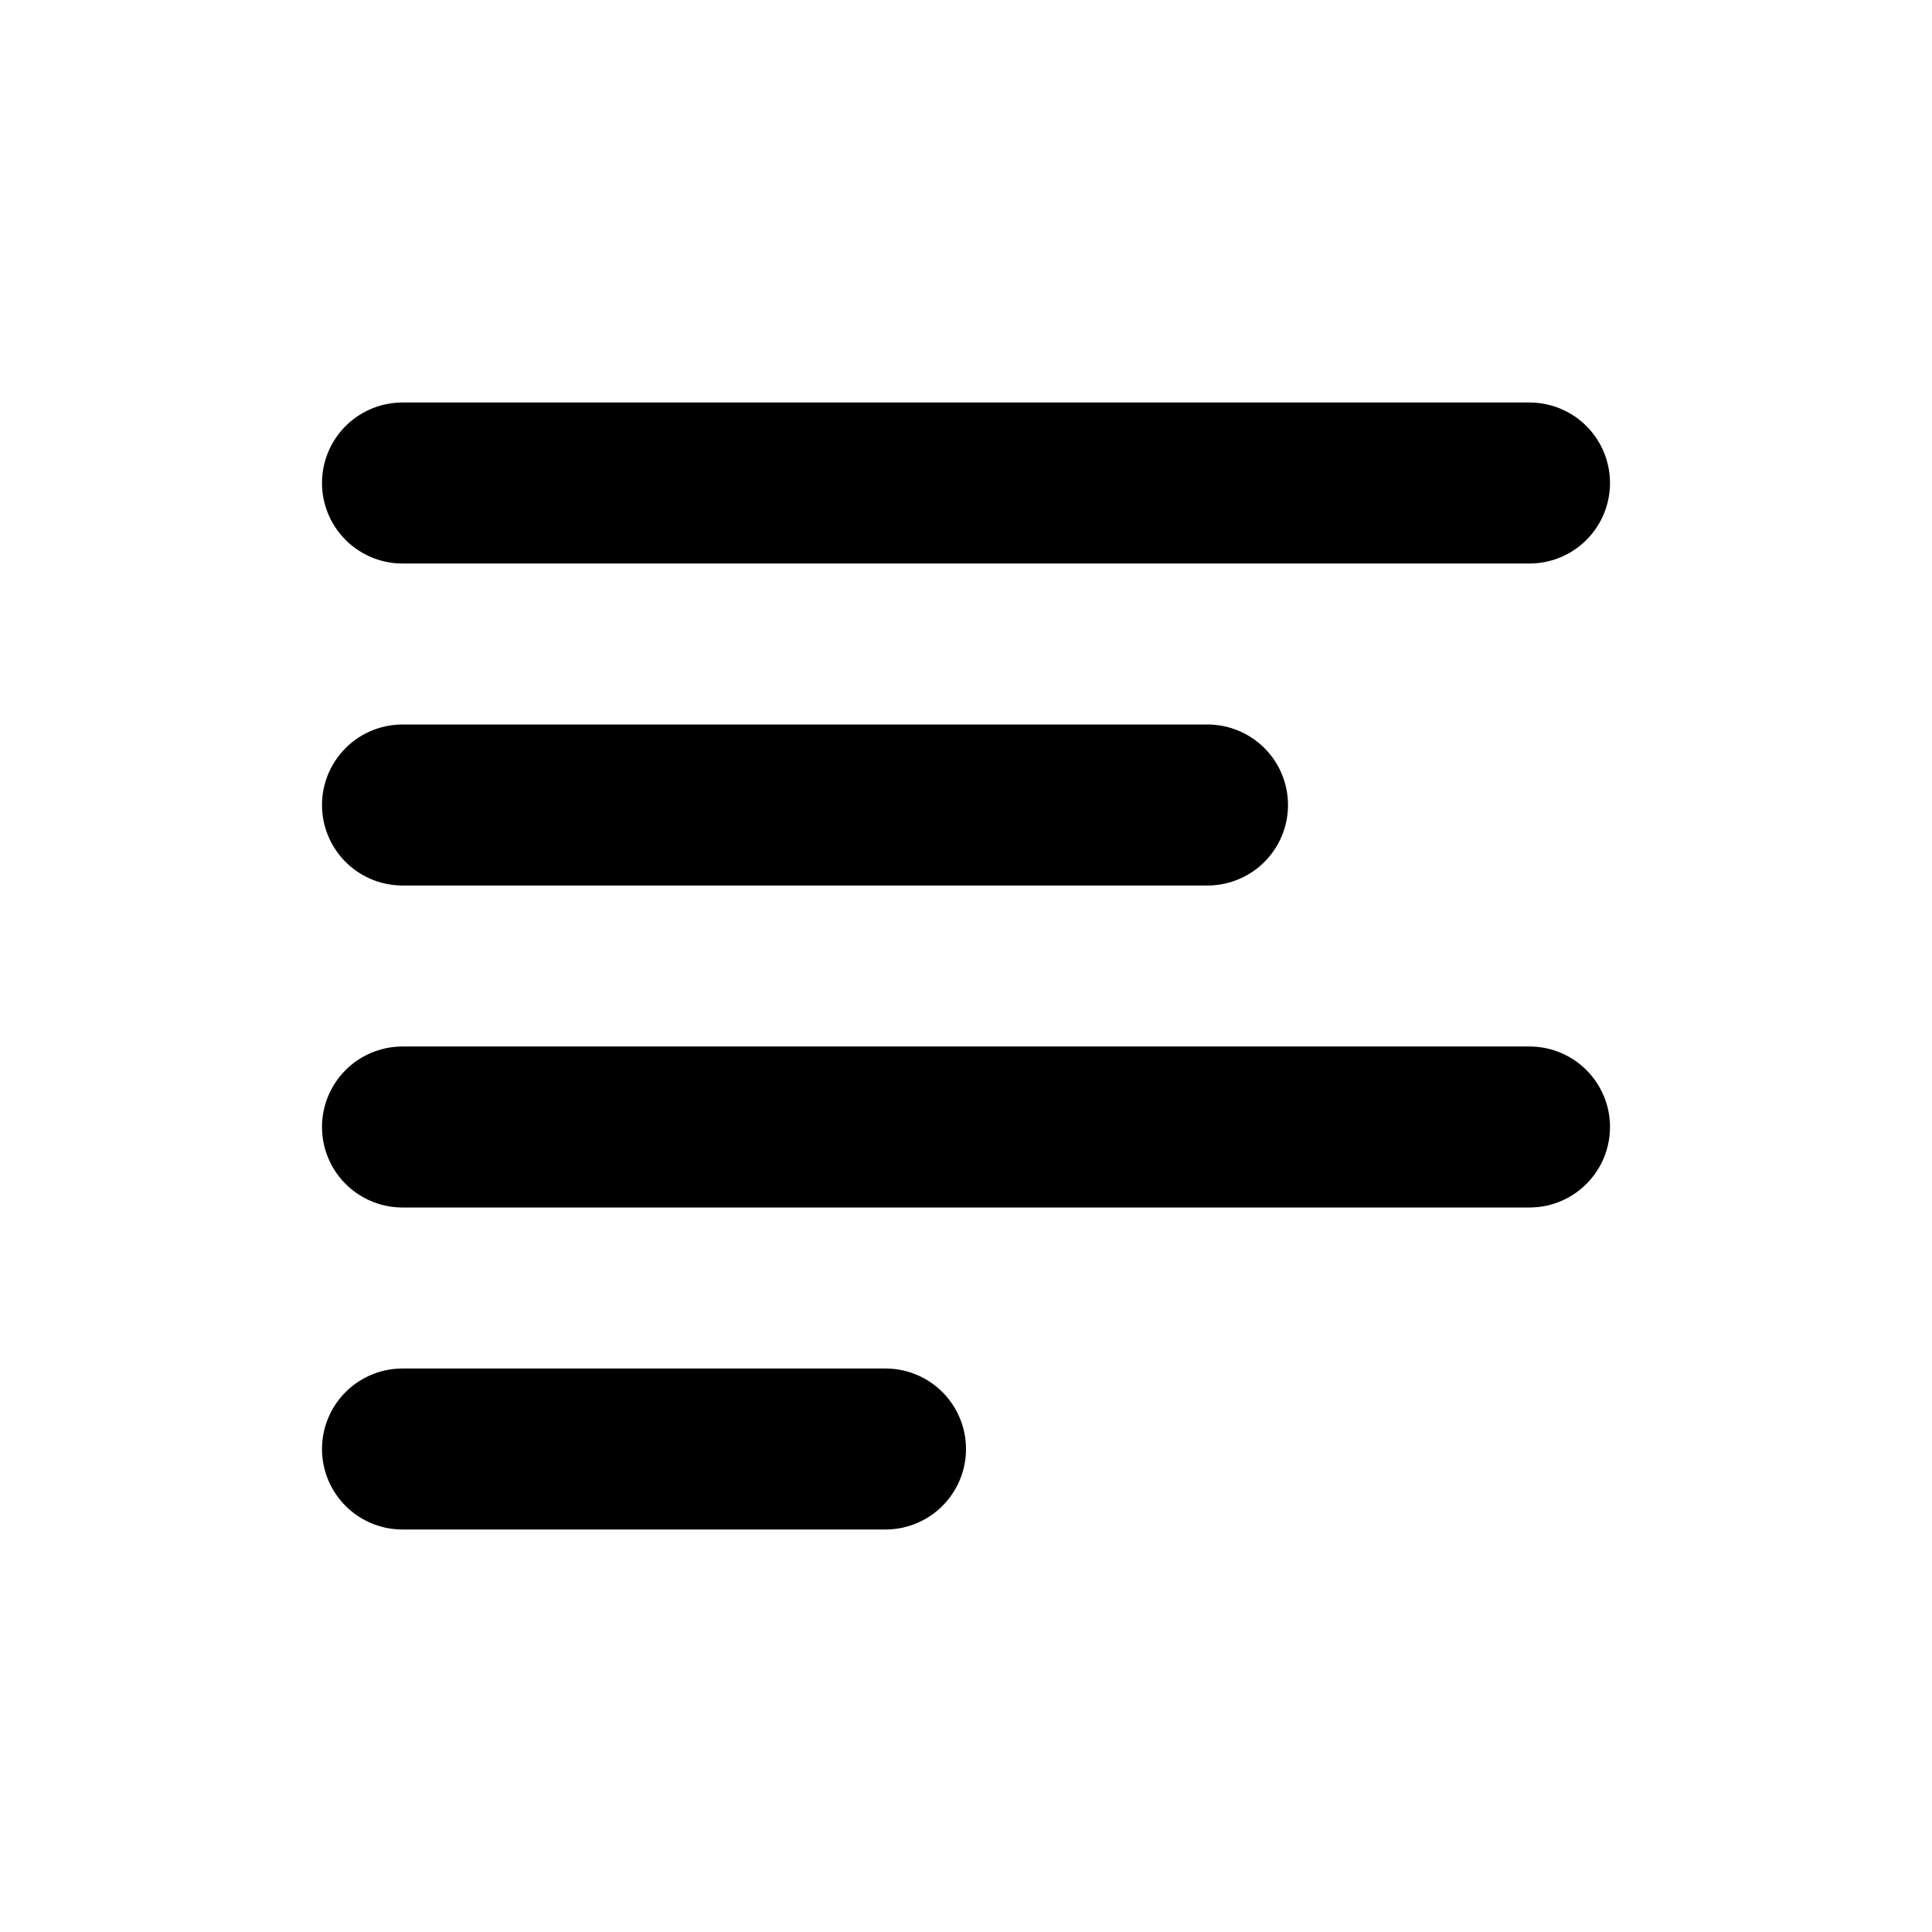
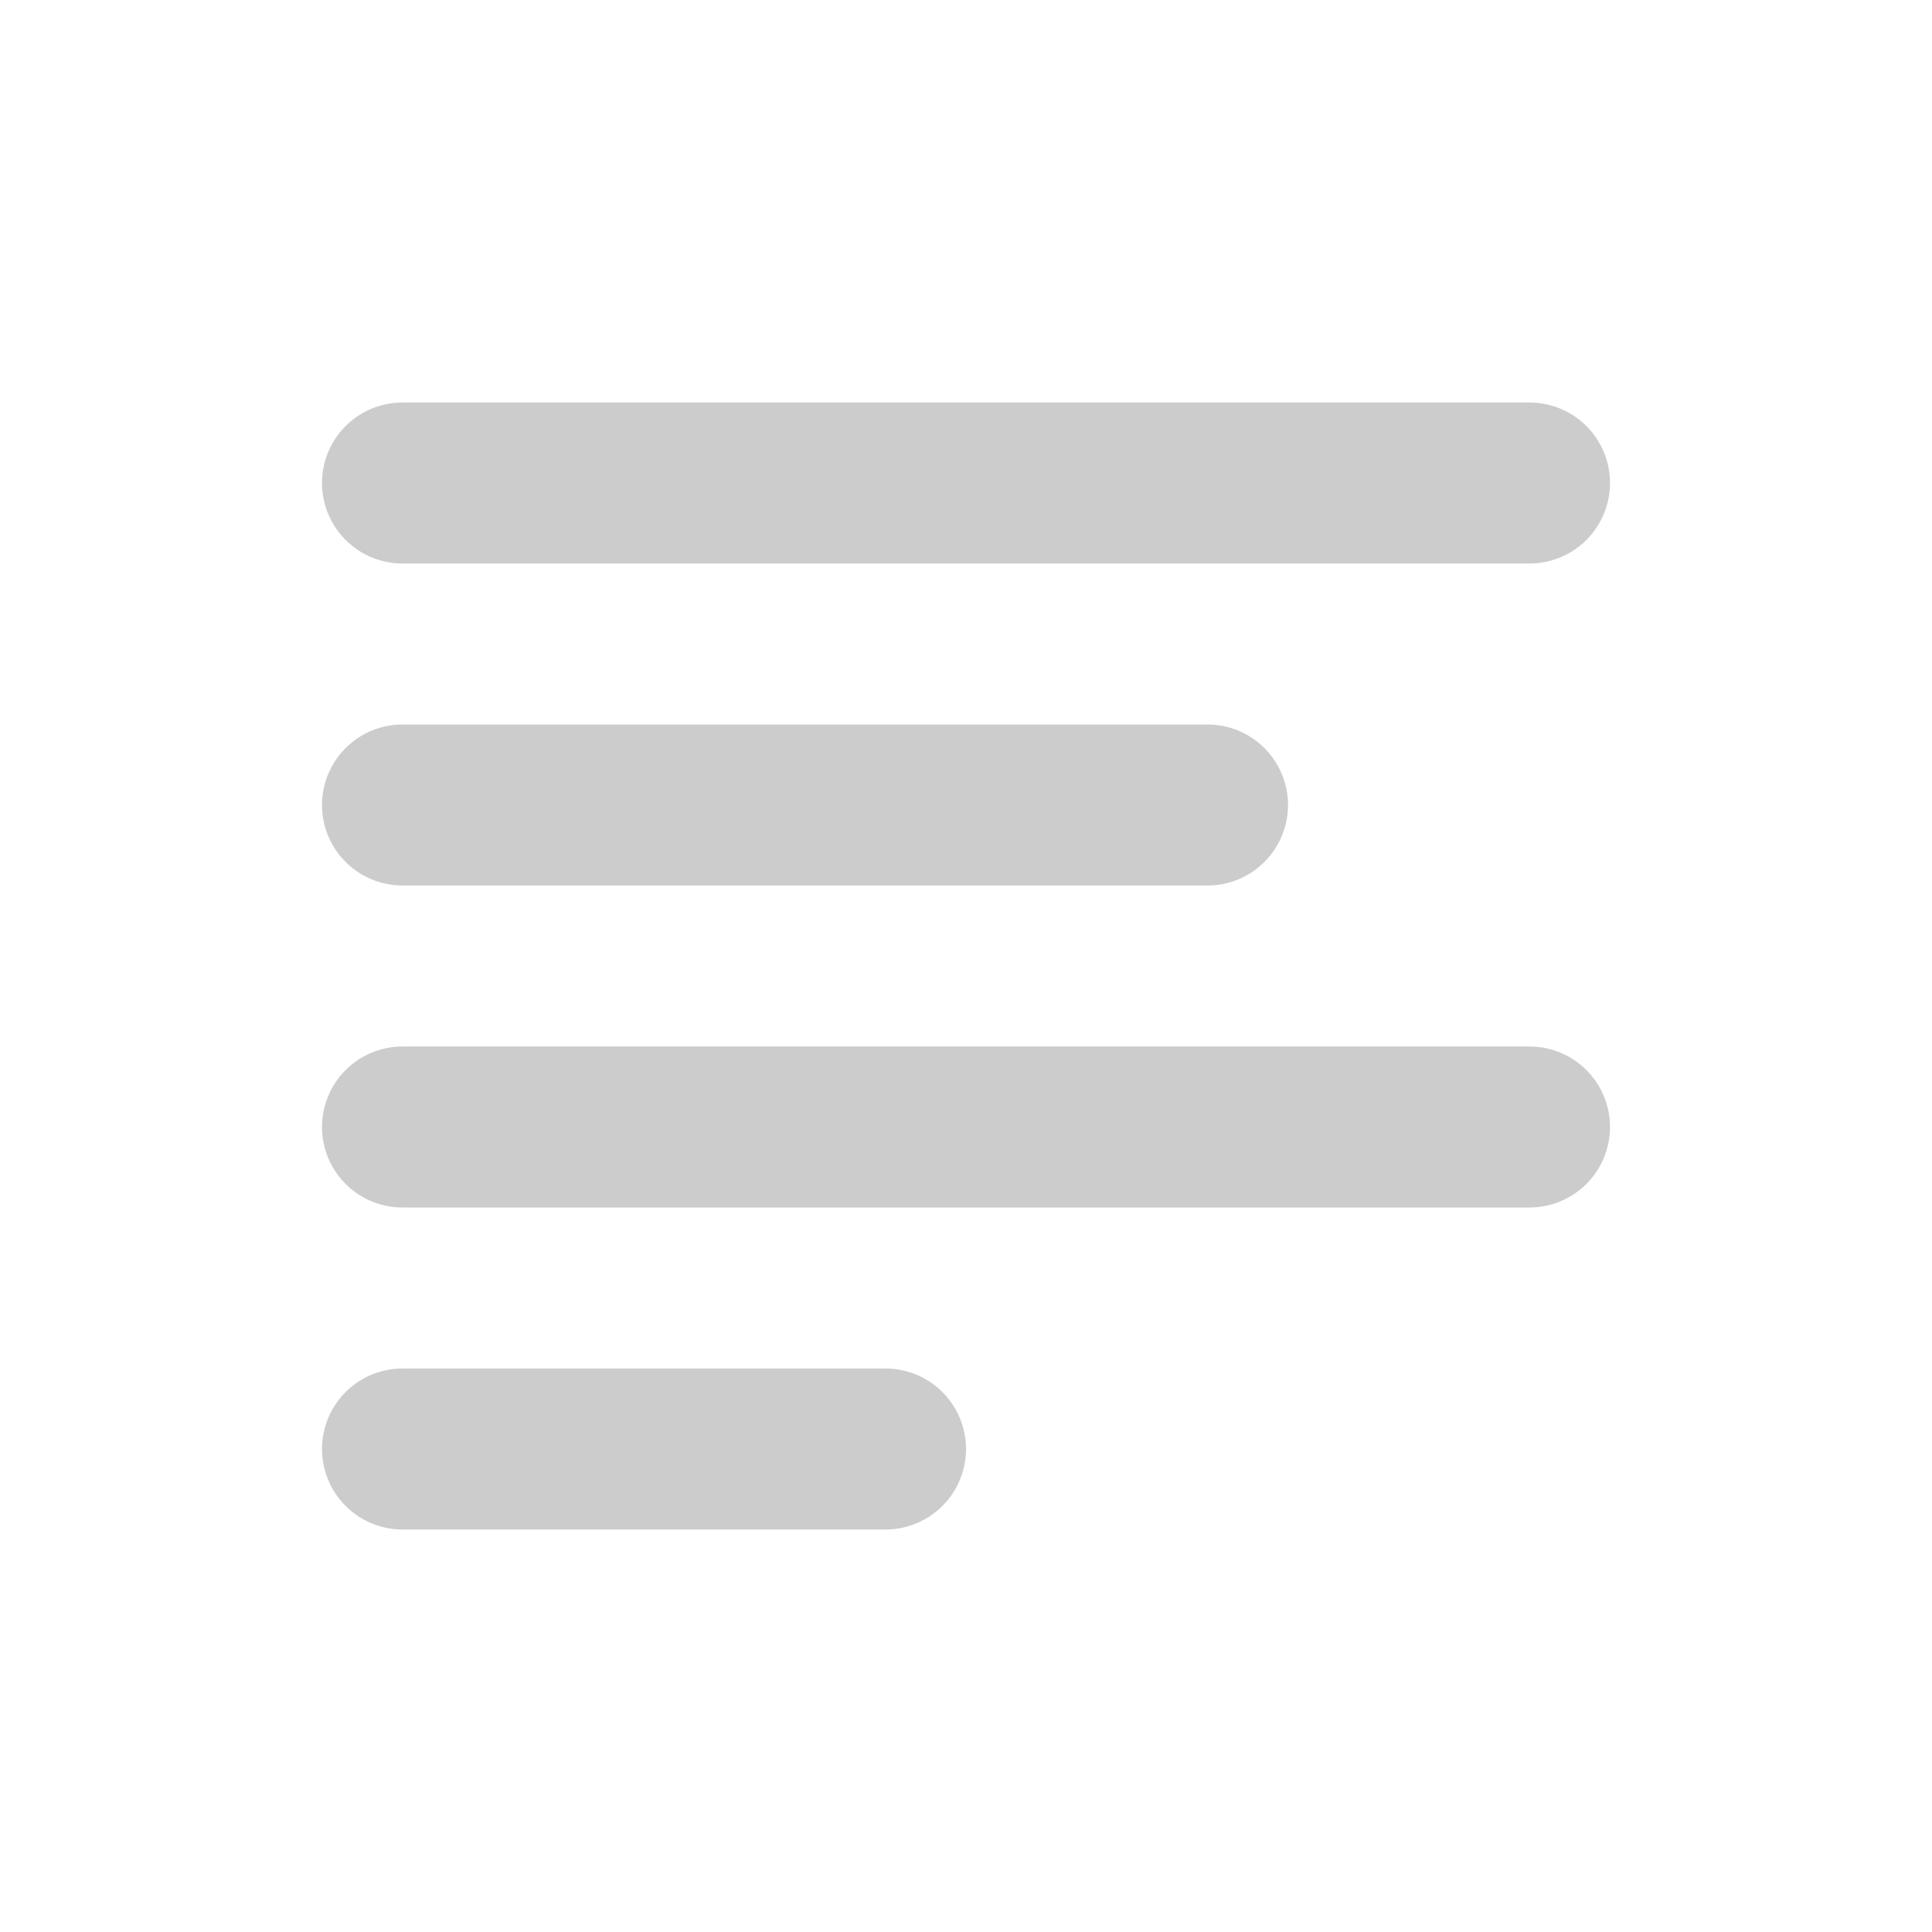
<svg xmlns="http://www.w3.org/2000/svg" width="800px" height="800px" viewBox="0 0 24 24" fill="none">
-   <path stroke="#000000" stroke-linecap="round" stroke-linejoin="round" stroke-width="2" d="M5 6h14M5 10h10M5 14h14M5 18h6" />
+   <path stroke="#CCC" stroke-linecap="round" stroke-linejoin="round" stroke-width="2" d="M5 6h14M5 10h10M5 14h14M5 18h6" />
</svg>
